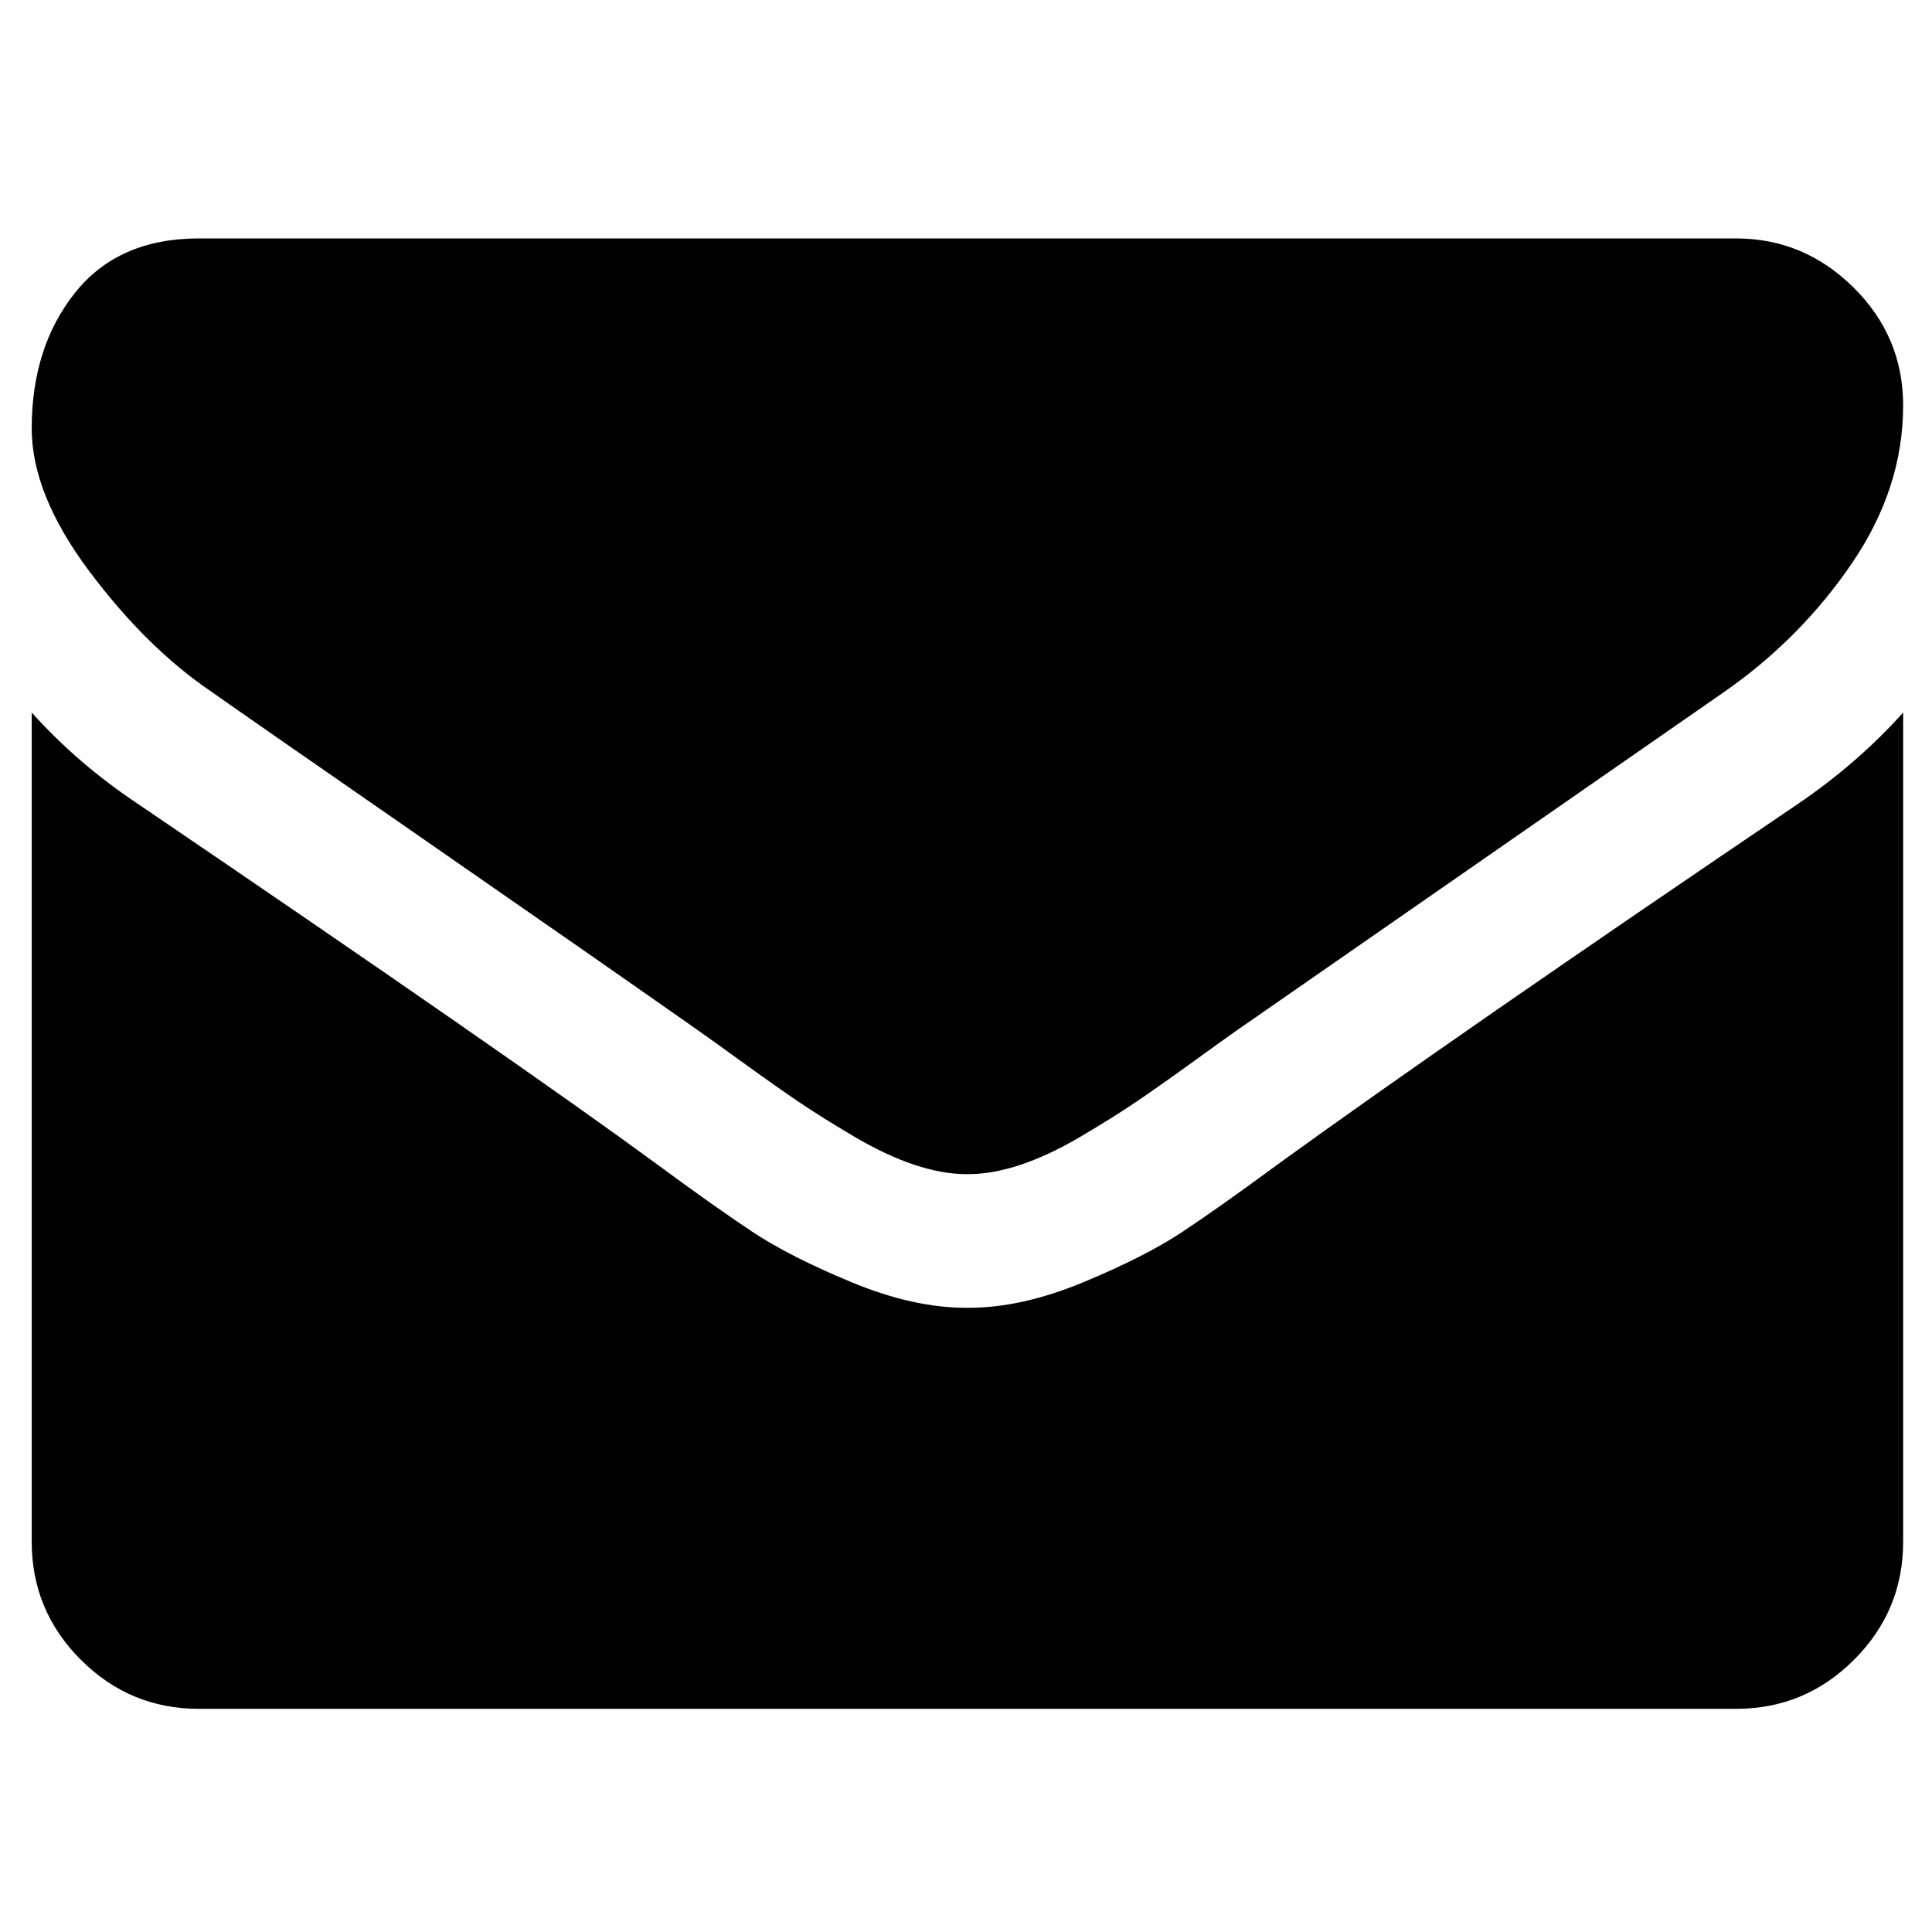
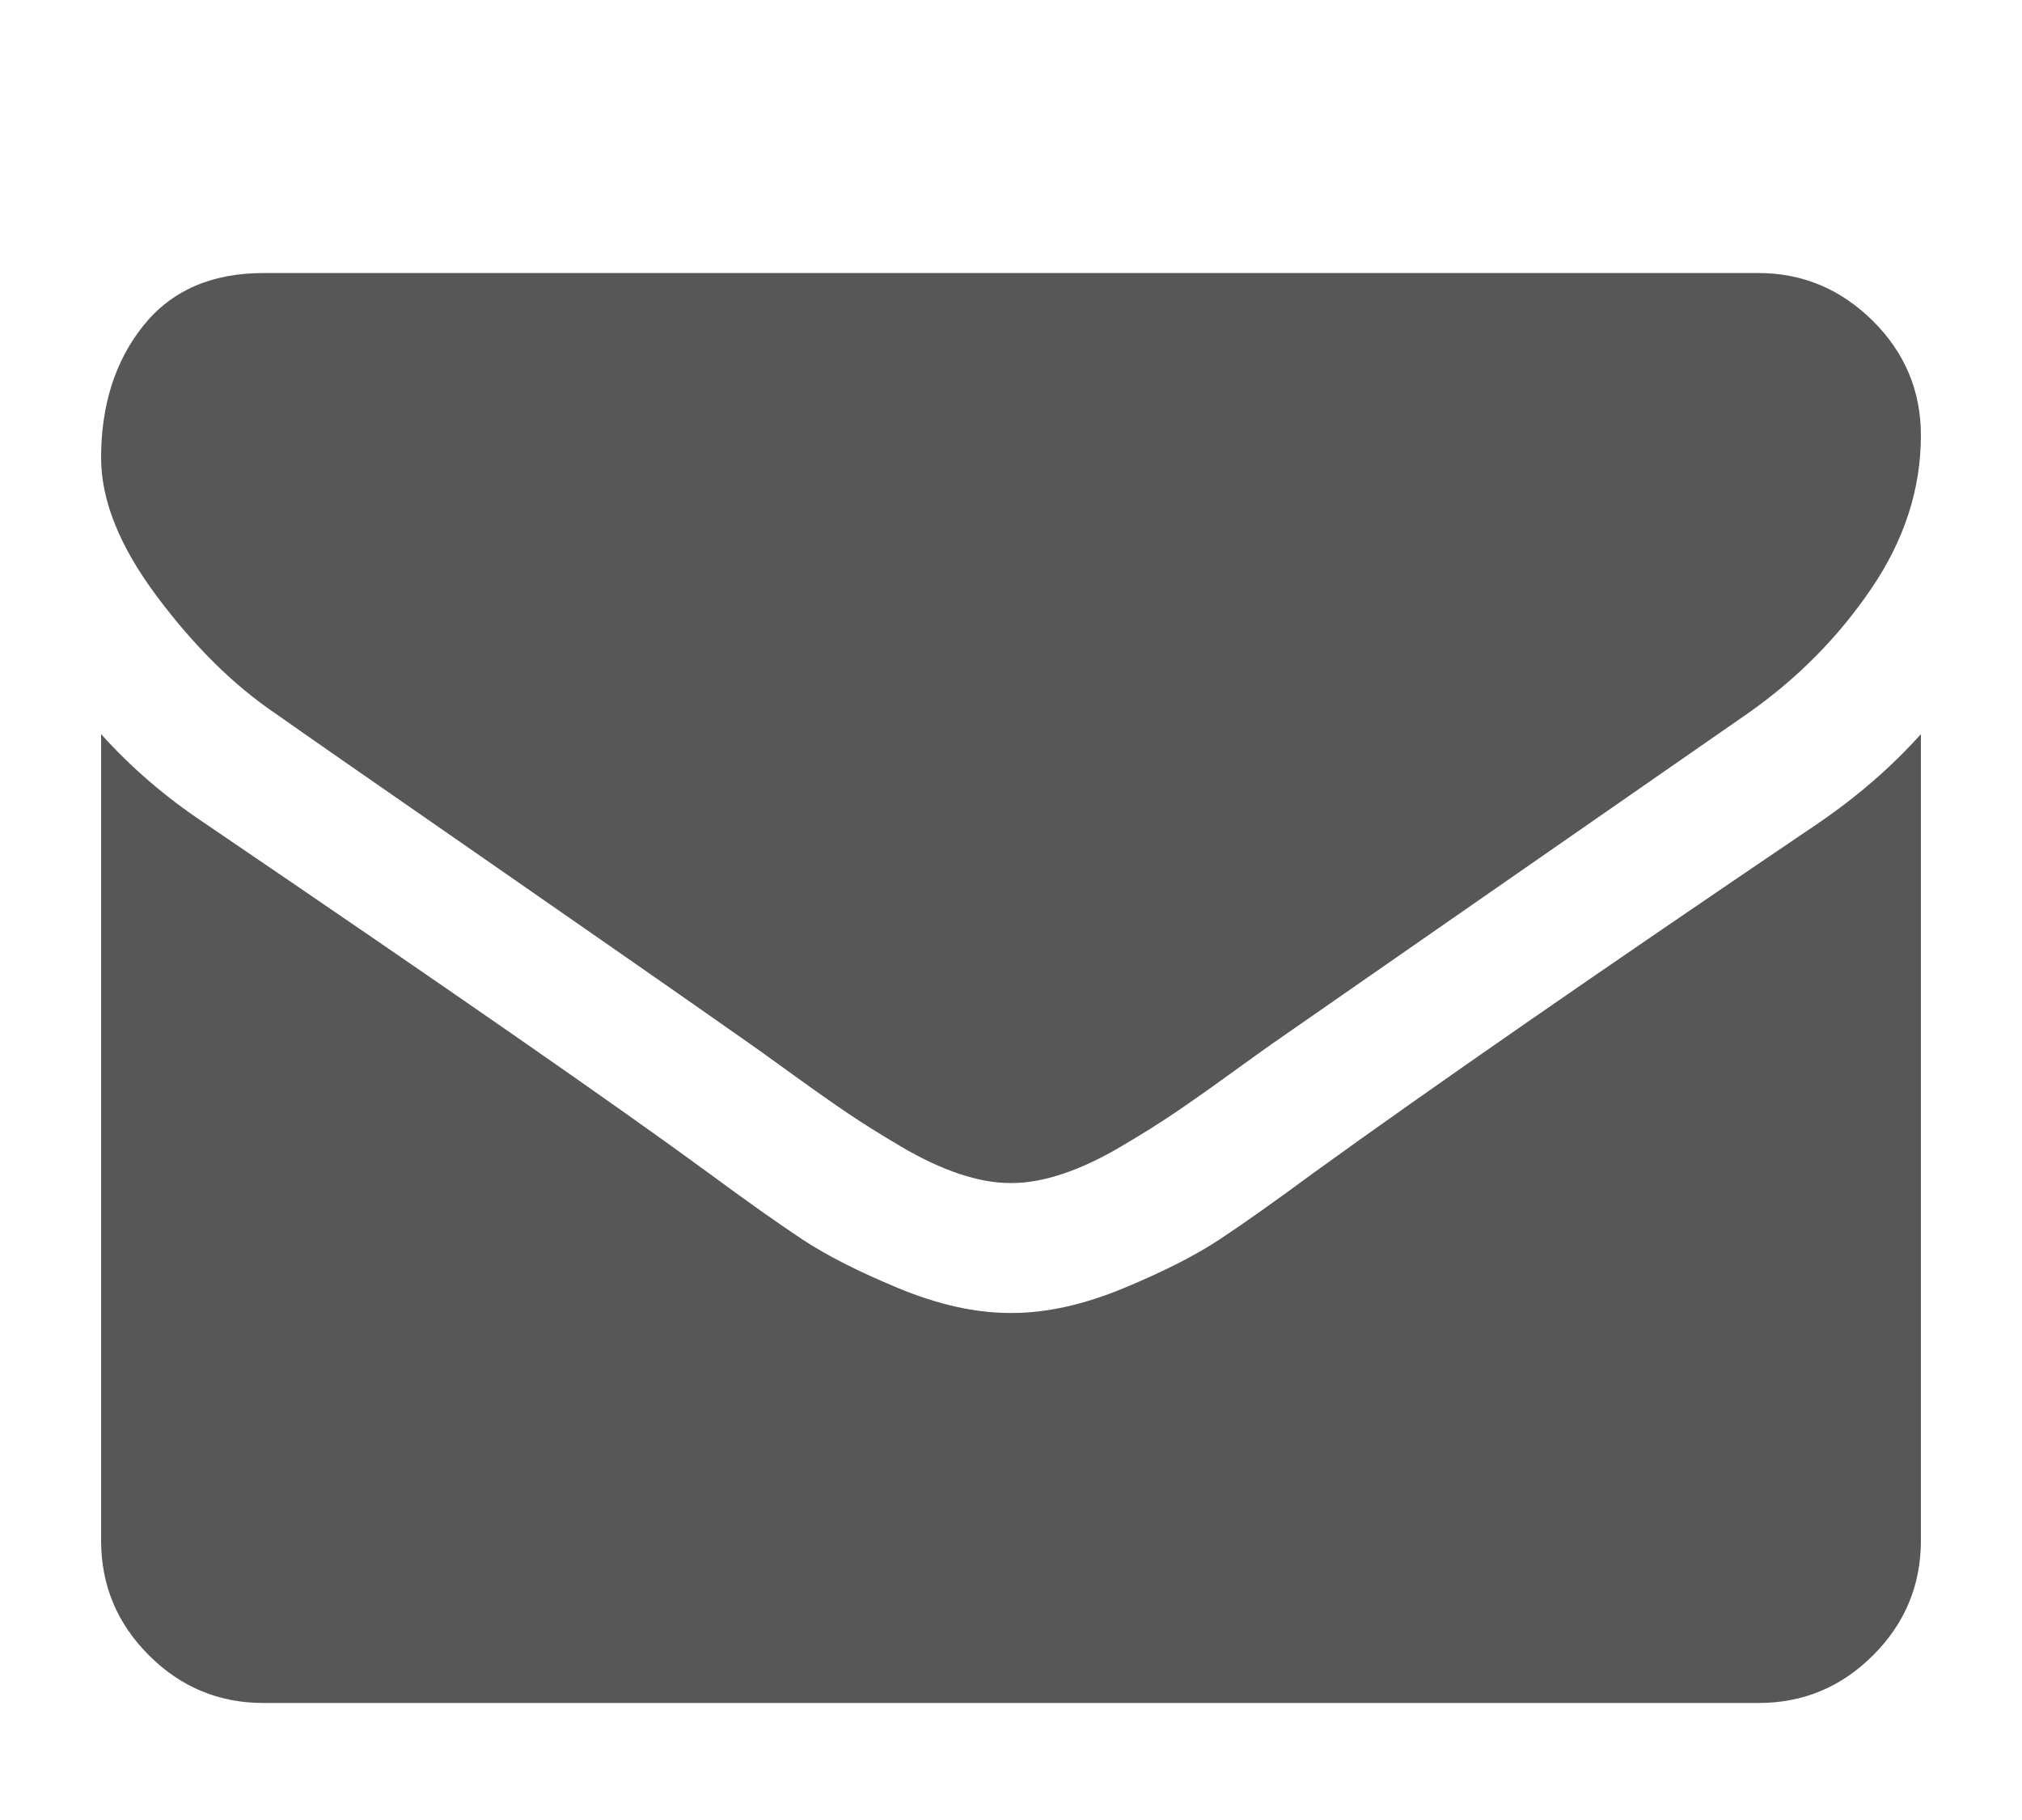
- <svg xmlns="http://www.w3.org/2000/svg" viewBox="0 -256 1850 1850" id="svg2" version="1.1" width="100%" height="100%">
-   <defs id="defs10" />
-   <g transform="matrix(1,0,0,-1,30.37288,1252.305)" id="g4">
-     <path d="M 1792,826 V 32 q 0,-66 -47,-113 -47,-47 -113,-47 H 160 Q 94,-128 47,-81 0,-34 0,32 V 826 Q 44,777 101,739 463,493 598,394 655,352 690.5,328.5 726,305 785,280.5 844,256 895,256 h 1 1 q 51,0 110,24.5 59,24.5 94.5,48 35.5,23.5 92.5,65.5 170,123 498,345 57,39 100,87 z m 0,294 q 0,-79 -49,-151 -49,-72 -122,-123 -376,-261 -468,-325 -10,-7 -42.5,-30.5 -32.5,-23.5 -54,-38 Q 1035,438 1004.5,420 974,402 947,393 q -27,-9 -50,-9 h -1 -1 q -23,0 -50,9 -27,9 -57.5,27 -30.5,18 -52,32.5 -21.5,14.5 -54,38 Q 649,514 639,521 548,585 377,703.5 206,822 172,846 110,888 55,961.5 0,1035 0,1098 q 0,78 41.5,130 41.5,52 118.5,52 h 1472 q 65,0 112.5,-47 47.5,-47 47.5,-113 z" id="path6" style="fill:currentColor" />
-   </g>
+ <svg xmlns="http://www.w3.org/2000/svg" width="20px" height="18px" viewBox="0 -3 20 20" version="1.1">
+   <path d="M20,10.647 L20,1.786 C20,1.295 19.825,0.874 19.475,0.525 C19.126,0.175 18.705,0 18.214,0 L1.786,0 C1.295,0 0.874,0.175 0.525,0.525 C0.175,0.874 0,1.295 0,1.786 L0,10.647 C0.327,10.283 0.703,9.959 1.127,9.676 C3.821,7.846 5.67,6.562 6.674,5.826 C7.098,5.513 7.442,5.27 7.706,5.095 C7.971,4.92 8.322,4.741 8.761,4.559 C9.2,4.377 9.609,4.286 9.989,4.286 L10,4.286 L10.011,4.286 C10.391,4.286 10.8,4.377 11.239,4.559 C11.678,4.741 12.029,4.92 12.294,5.095 C12.558,5.27 12.902,5.513 13.326,5.826 C14.591,6.741 16.443,8.025 18.884,9.676 C19.308,9.967 19.68,10.29 20,10.647 L20,10.647 Z M20,13.929 C20,13.341 19.818,12.779 19.453,12.243 C19.089,11.708 18.635,11.25 18.092,10.871 C15.294,8.929 13.553,7.719 12.868,7.243 C12.794,7.191 12.636,7.078 12.394,6.903 C12.152,6.728 11.951,6.587 11.791,6.479 C11.631,6.371 11.438,6.25 11.211,6.116 C10.984,5.982 10.77,5.882 10.569,5.815 C10.368,5.748 10.182,5.714 10.011,5.714 L10,5.714 L9.989,5.714 C9.818,5.714 9.632,5.748 9.431,5.815 C9.23,5.882 9.016,5.982 8.789,6.116 C8.562,6.25 8.369,6.371 8.209,6.479 C8.049,6.587 7.848,6.728 7.606,6.903 C7.364,7.078 7.206,7.191 7.132,7.243 C6.455,7.719 5.48,8.398 4.208,9.28 C2.935,10.162 2.173,10.692 1.92,10.871 C1.458,11.183 1.023,11.613 0.614,12.16 C0.205,12.706 0,13.214 0,13.683 C0,14.263 0.154,14.747 0.463,15.134 C0.772,15.521 1.213,15.714 1.786,15.714 L18.214,15.714 C18.698,15.714 19.116,15.539 19.47,15.19 C19.823,14.84 20,14.42 20,13.929 L20,13.929 Z" id="path6" fill="#575757" transform="translate(10, 7.857143) scale(1, -1) translate(-10, -7.857143) " />
</svg>
